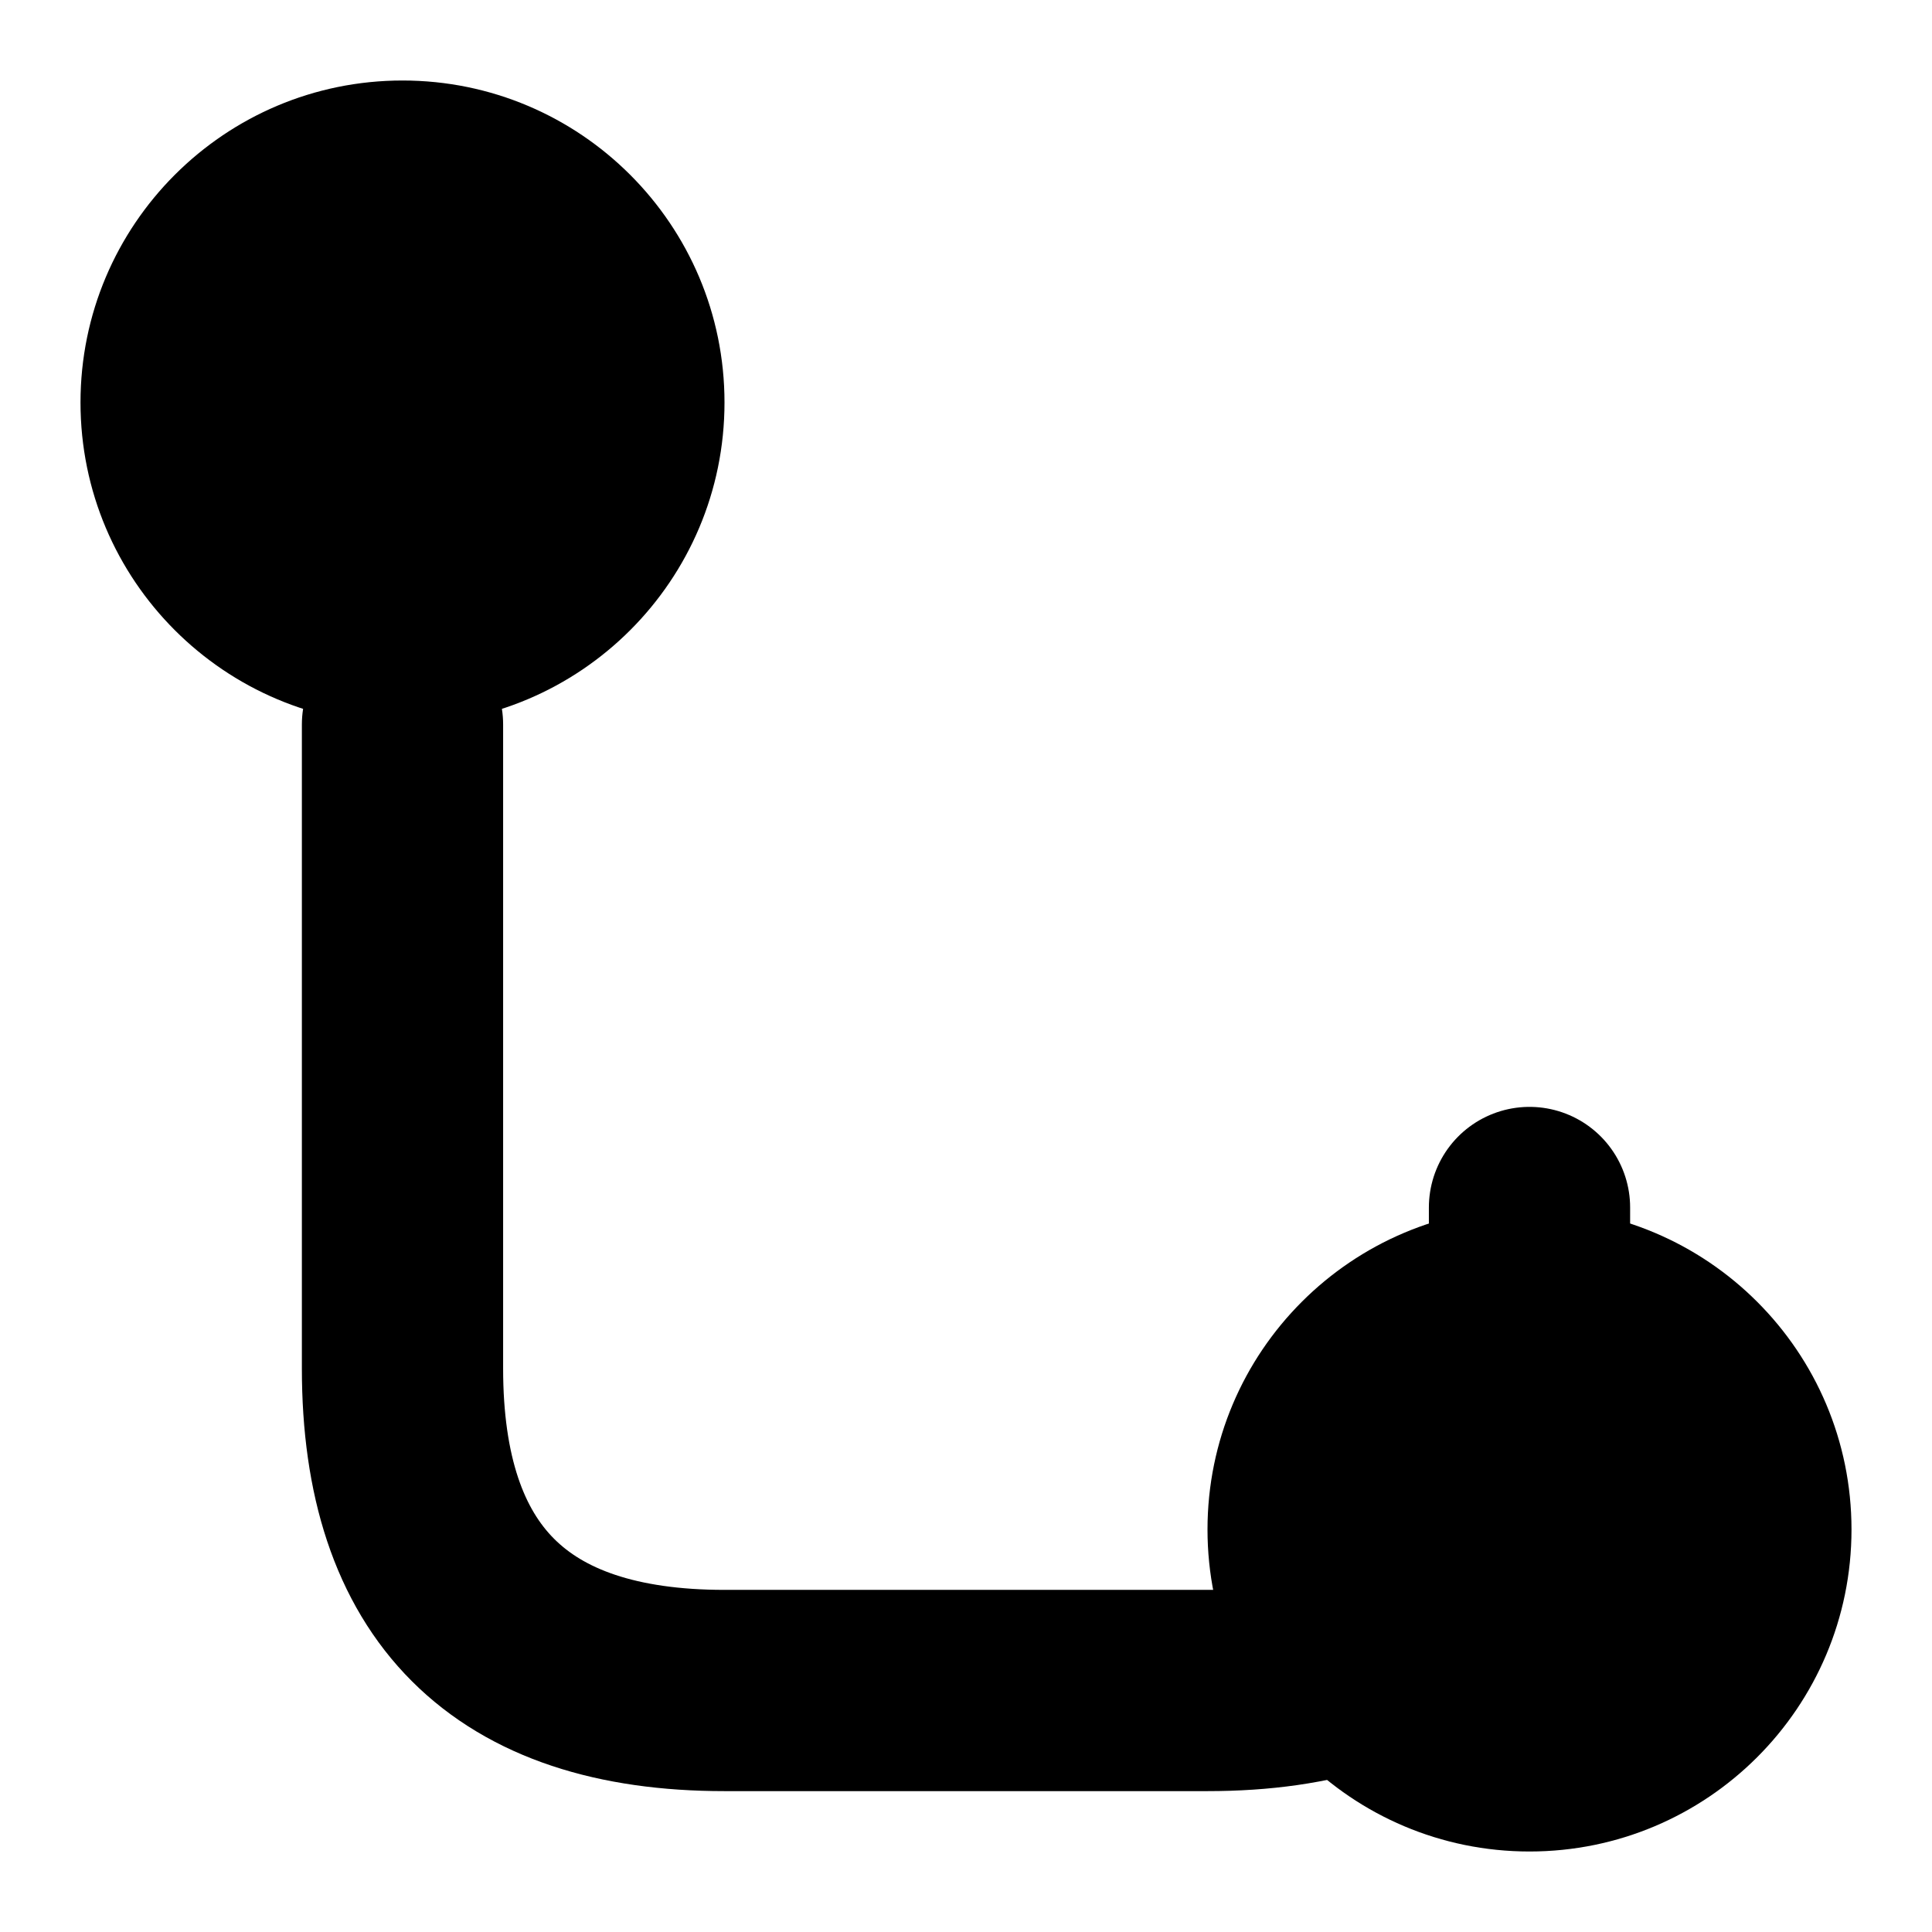
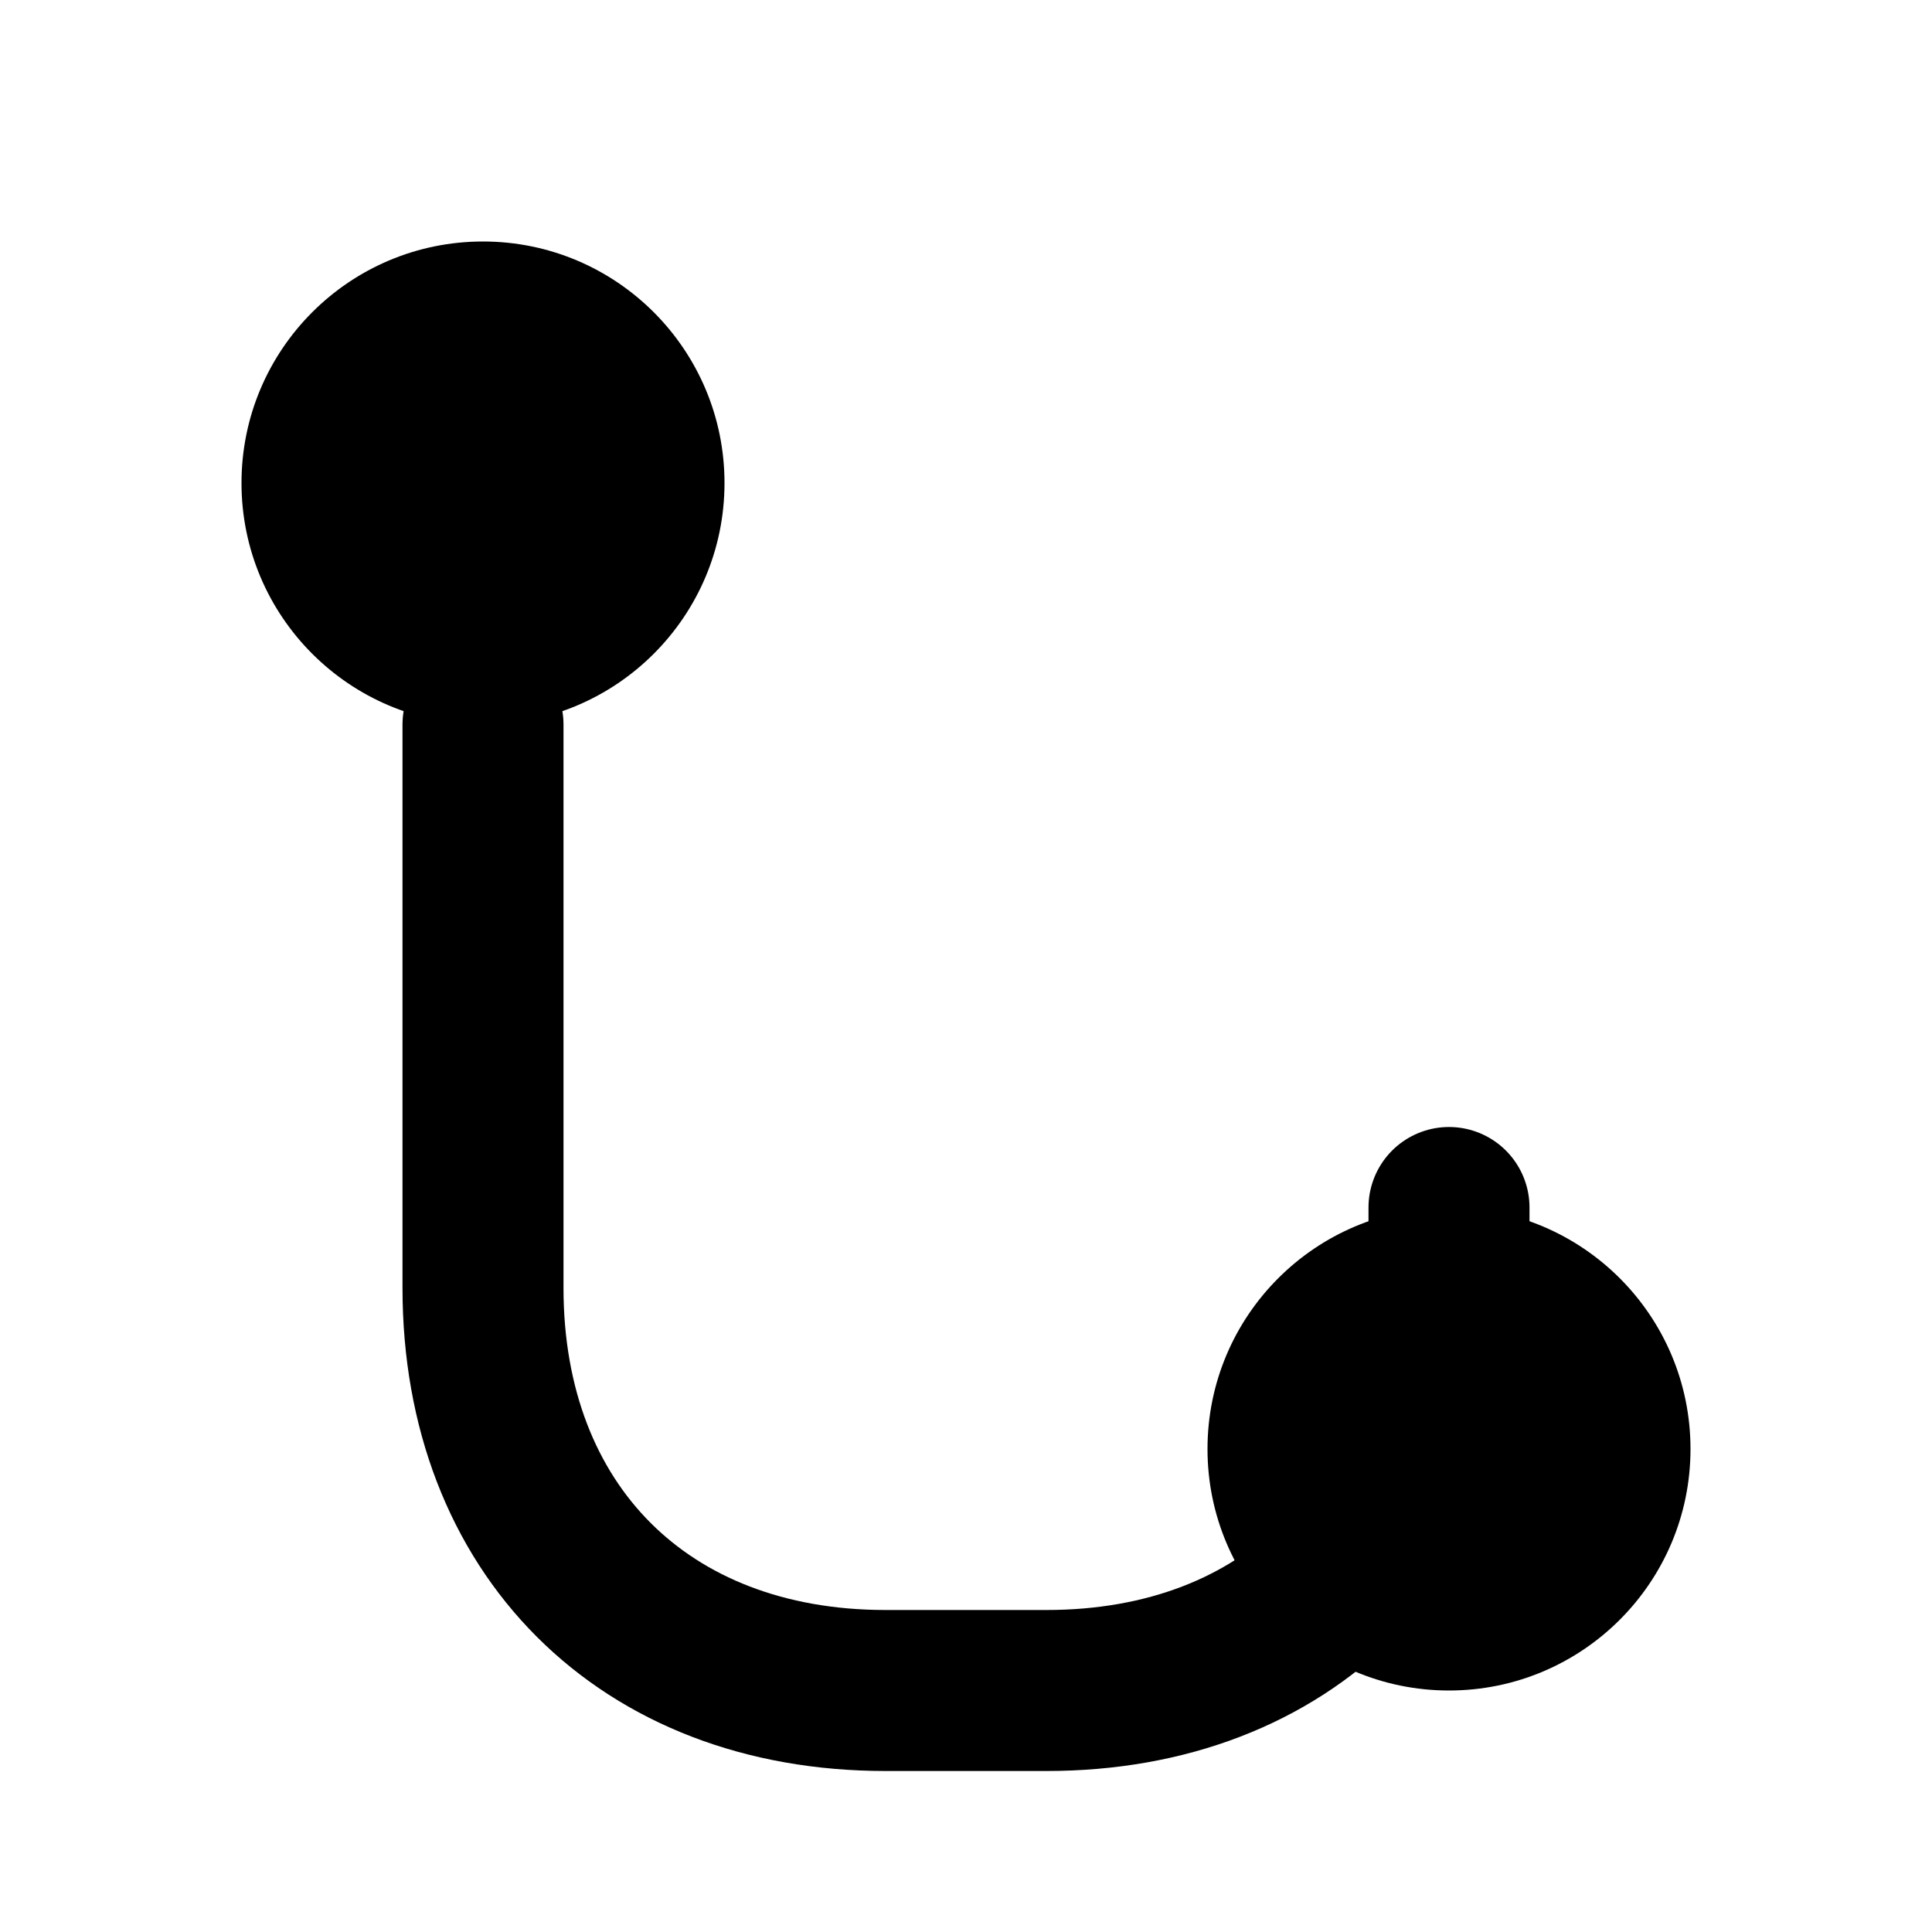
<svg xmlns="http://www.w3.org/2000/svg" width="24" height="24" viewBox="0 0 24 24" fill="none">
-   <circle cx="5" cy="5" r="4" fill="currentColor" />
-   <circle cx="19" cy="19" r="4" fill="currentColor" />
-   <path d="M5 9 L5 17 Q5 21 9 21 L15 21 Q19 21 19 17 L19 15" stroke="currentColor" stroke-width="2.5" stroke-linecap="round" stroke-linejoin="round" fill="none" />
+   <circle cx="6" cy="6" r="3" fill="currentColor" />
+   <circle cx="18" cy="18" r="3" fill="currentColor" />
+   <path d="M6 9 L6 16 C6 19 8 21 11 21 L13 21 C16 21 18 19 18 16 L18 15" stroke="currentColor" stroke-width="2" stroke-linecap="round" fill="none" />
</svg>
